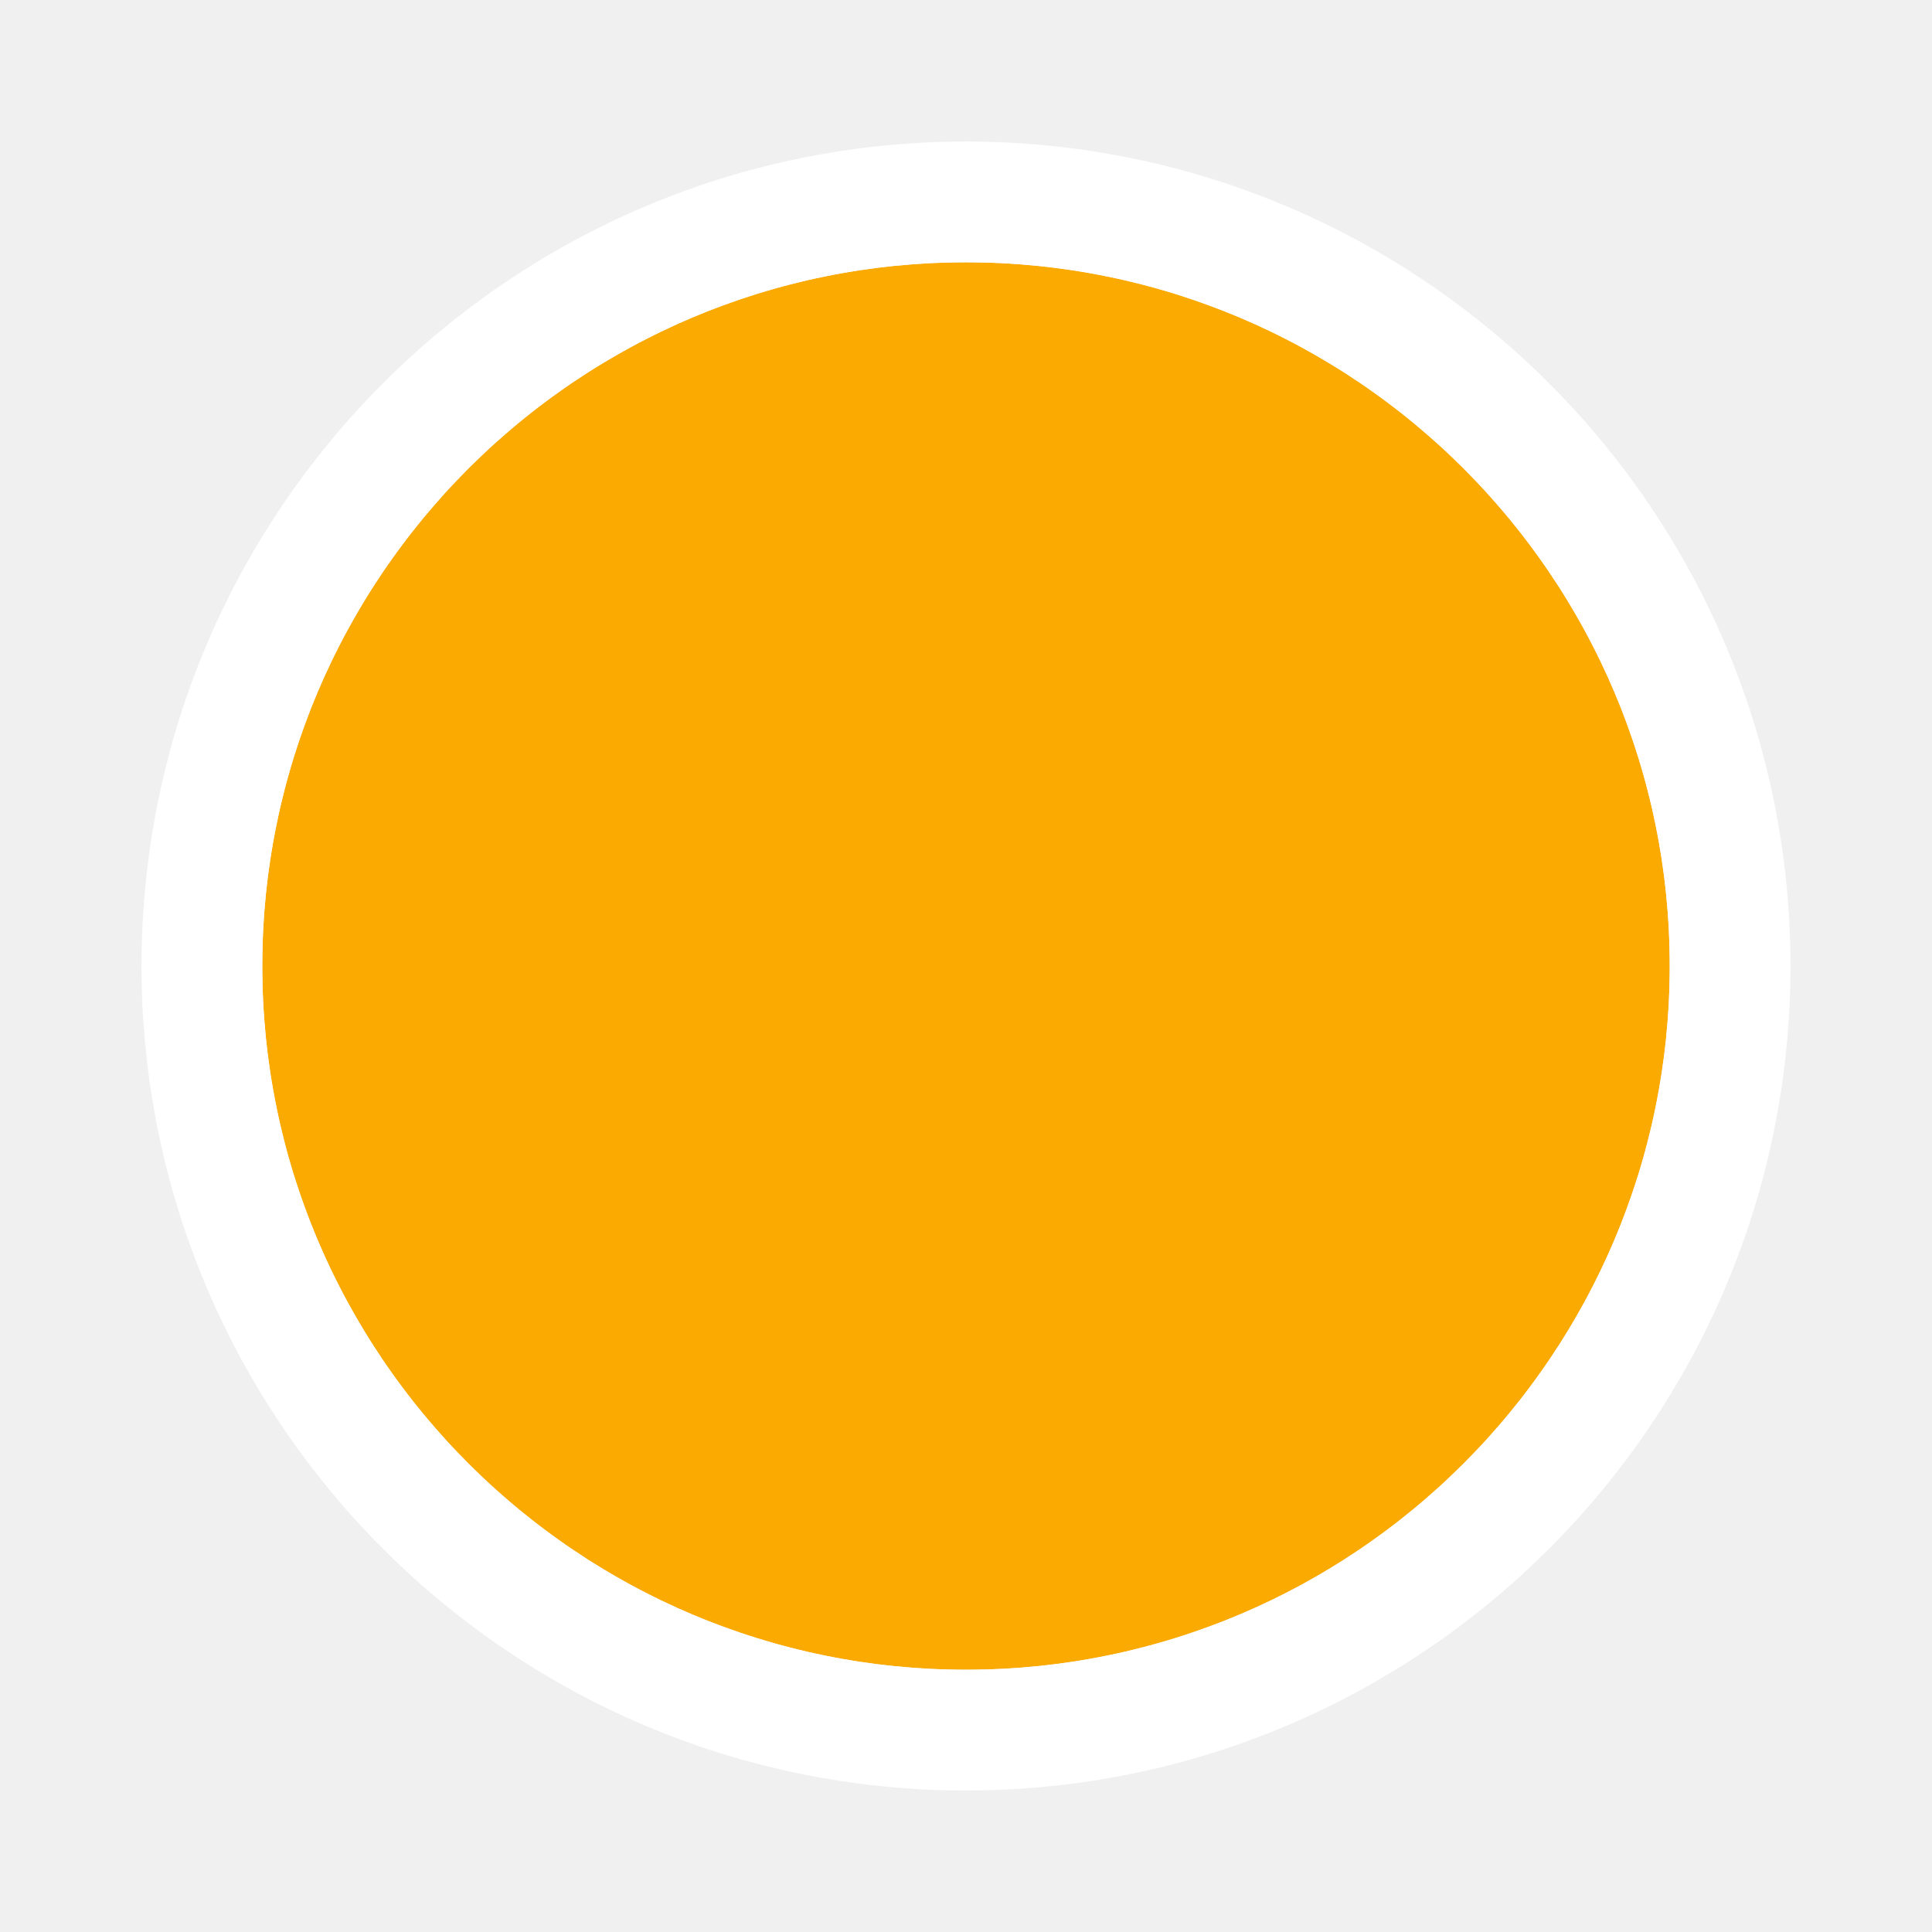
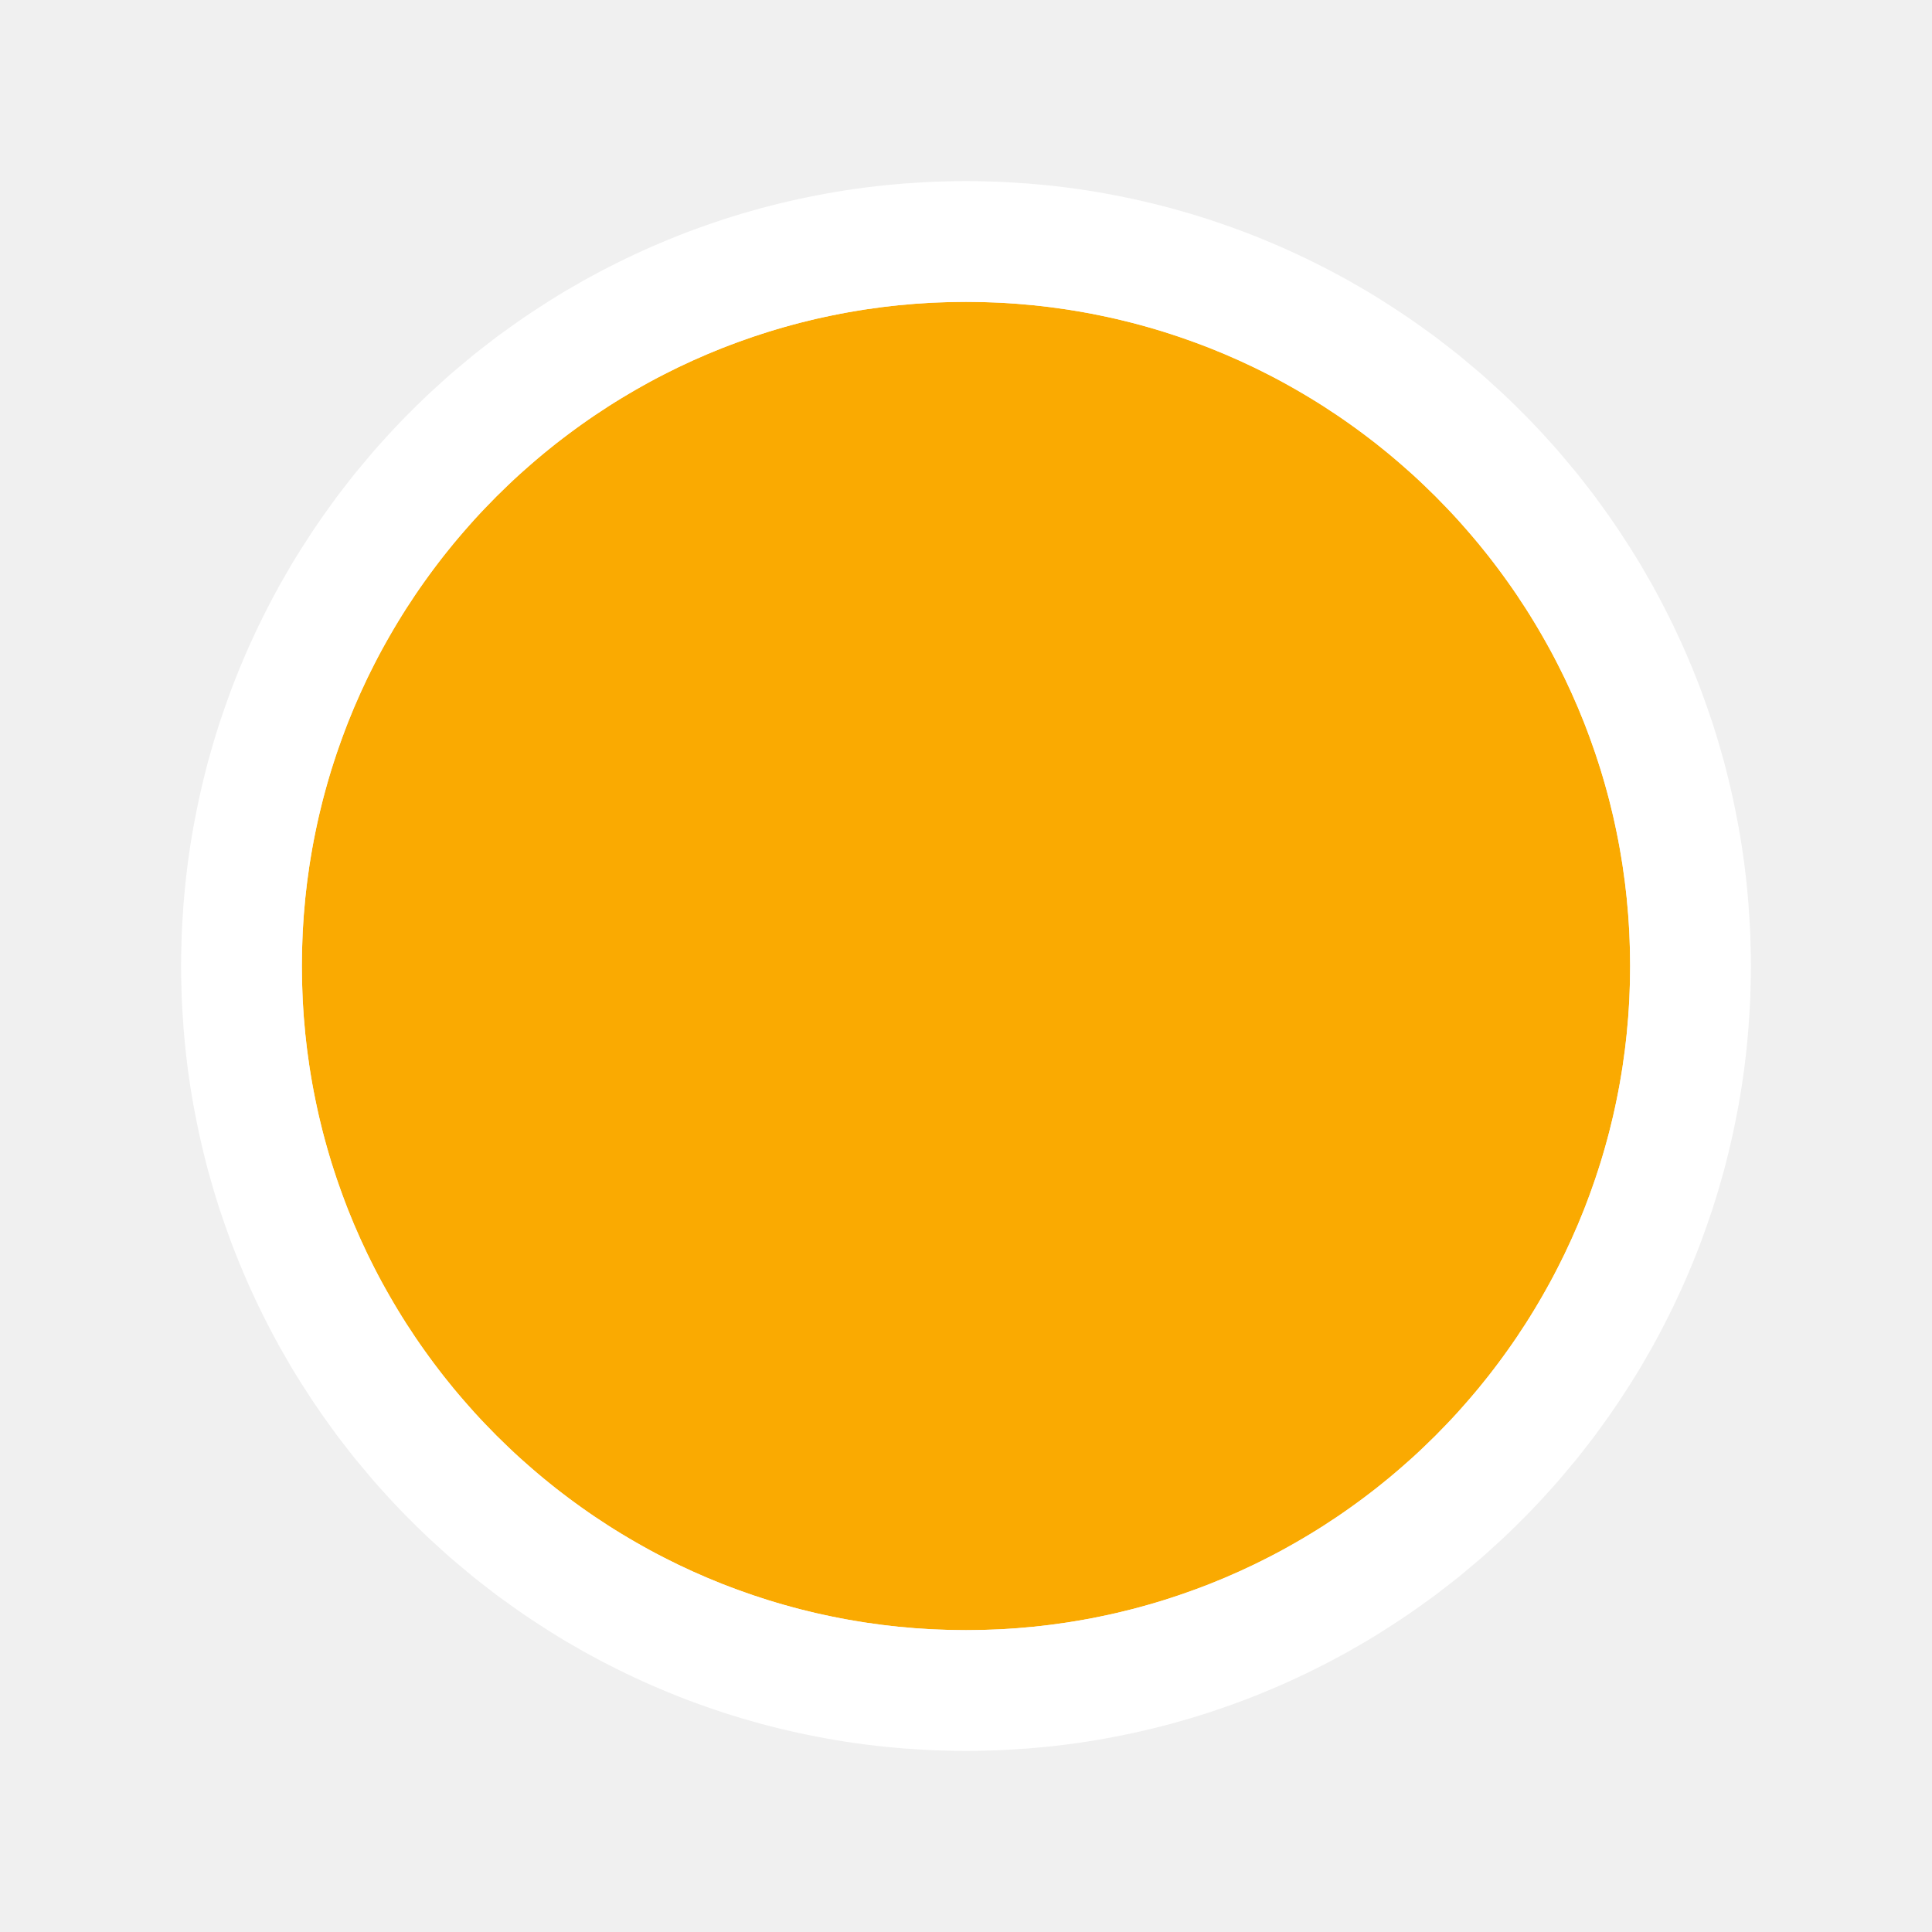
<svg xmlns="http://www.w3.org/2000/svg" width="100%" height="100%" viewBox="0 0 32 32" version="1.1" xml:space="preserve" style="fill-rule:evenodd;clip-rule:evenodd;stroke-linejoin:round;stroke-miterlimit:1.414;">
  <g transform="matrix(1,0,0,1,-72,-251)">
    <g id="ll_linked" transform="matrix(1,0,0,1,72,251)">
      <rect x="0" y="0" width="32" height="32" style="fill:none;" />
-       <g transform="matrix(1.45697,0,0,1.45697,-7.31149,-413.806)">
+       <g transform="matrix(1.375,0,0,1.375,-6,-389.625)">
        <circle cx="16" cy="295" r="8" style="fill:rgb(250,170,1);" />
-         <path d="M16.121,285.628L16.241,285.63L16.361,285.634L16.481,285.639L16.6,285.646L16.719,285.655L16.838,285.664L16.956,285.676L17.074,285.688L17.192,285.703L17.309,285.718L17.425,285.735L17.541,285.754L17.657,285.774L17.772,285.795L17.887,285.818L18.001,285.842L18.115,285.868L18.228,285.894L18.341,285.923L18.453,285.952L18.564,285.983L18.675,286.016L18.786,286.049L18.896,286.084L19.005,286.12L19.114,286.158L19.222,286.197L19.329,286.237L19.436,286.278L19.542,286.321L19.648,286.365L19.753,286.41L19.857,286.456L19.96,286.504L20.063,286.553L20.165,286.603L20.267,286.654L20.368,286.707L20.468,286.76L20.567,286.815L20.665,286.871L20.763,286.928L20.86,286.986L20.956,287.045L21.052,287.106L21.146,287.167L21.24,287.23L21.333,287.293L21.426,287.358L21.517,287.424L21.608,287.491L21.697,287.559L21.786,287.628L21.874,287.698L21.961,287.769L22.048,287.841L22.133,287.914L22.218,287.988L22.301,288.063L22.384,288.14L22.466,288.217L22.547,288.295L22.626,288.374L22.705,288.453L22.783,288.534L22.86,288.616L22.937,288.699L23.012,288.782L23.086,288.867L23.159,288.952L23.231,289.039L23.302,289.126L23.372,289.214L23.441,289.303L23.509,289.392L23.576,289.483L23.642,289.574L23.707,289.667L23.77,289.76L23.833,289.854L23.894,289.948L23.955,290.044L24.014,290.14L24.072,290.237L24.129,290.335L24.185,290.433L24.24,290.533L24.294,290.632L24.346,290.733L24.397,290.835L24.447,290.937L24.496,291.04L24.544,291.143L24.59,291.247L24.635,291.352L24.679,291.458L24.722,291.564L24.763,291.671L24.803,291.778L24.842,291.886L24.88,291.995L24.916,292.104L24.951,292.214L24.984,292.325L25.017,292.436L25.048,292.547L25.077,292.659L25.106,292.772L25.132,292.885L25.158,292.999L25.182,293.113L25.205,293.228L25.226,293.343L25.246,293.459L25.265,293.575L25.282,293.691L25.297,293.808L25.312,293.926L25.324,294.044L25.336,294.162L25.345,294.281L25.354,294.4L25.361,294.519L25.366,294.639L25.37,294.759L25.372,294.879L25.373,295L25.372,295.121L25.37,295.241L25.366,295.361L25.361,295.481L25.354,295.6L25.345,295.719L25.336,295.838L25.324,295.956L25.312,296.074L25.297,296.192L25.282,296.309L25.265,296.425L25.246,296.541L25.226,296.657L25.205,296.772L25.182,296.887L25.158,297.001L25.132,297.115L25.106,297.228L25.077,297.341L25.048,297.453L25.017,297.564L24.984,297.675L24.951,297.786L24.916,297.896L24.88,298.005L24.842,298.114L24.803,298.222L24.763,298.329L24.722,298.436L24.679,298.542L24.635,298.648L24.59,298.753L24.544,298.857L24.496,298.96L24.447,299.063L24.397,299.165L24.346,299.267L24.294,299.368L24.24,299.467L24.185,299.567L24.129,299.665L24.072,299.763L24.014,299.86L23.955,299.956L23.894,300.052L23.833,300.146L23.77,300.24L23.707,300.333L23.642,300.426L23.576,300.517L23.509,300.608L23.441,300.697L23.372,300.786L23.302,300.874L23.231,300.961L23.159,301.048L23.086,301.133L23.012,301.218L22.937,301.301L22.86,301.384L22.783,301.466L22.705,301.547L22.626,301.626L22.546,301.705L22.466,301.783L22.384,301.86L22.301,301.937L22.218,302.012L22.133,302.086L22.048,302.159L21.961,302.231L21.874,302.302L21.786,302.372L21.697,302.441L21.608,302.509L21.517,302.576L21.426,302.642L21.333,302.707L21.24,302.77L21.146,302.833L21.052,302.894L20.956,302.955L20.86,303.014L20.763,303.072L20.665,303.129L20.567,303.185L20.468,303.24L20.368,303.293L20.267,303.346L20.165,303.397L20.063,303.447L19.96,303.496L19.857,303.544L19.753,303.59L19.648,303.635L19.542,303.679L19.436,303.722L19.329,303.763L19.222,303.803L19.114,303.842L19.005,303.88L18.896,303.916L18.786,303.951L18.675,303.984L18.564,304.017L18.453,304.048L18.341,304.077L18.228,304.106L18.115,304.132L18.001,304.158L17.887,304.182L17.772,304.205L17.657,304.226L17.541,304.246L17.425,304.265L17.309,304.282L17.192,304.297L17.074,304.312L16.956,304.324L16.838,304.336L16.719,304.345L16.6,304.354L16.481,304.361L16.361,304.366L16.241,304.37L16.121,304.372L16,304.373L15.879,304.372L15.759,304.37L15.639,304.366L15.519,304.361L15.4,304.354L15.281,304.345L15.162,304.336L15.044,304.324L14.926,304.312L14.808,304.297L14.691,304.282L14.575,304.265L14.459,304.246L14.343,304.226L14.228,304.205L14.113,304.182L13.999,304.158L13.885,304.132L13.772,304.106L13.659,304.077L13.547,304.048L13.436,304.017L13.325,303.984L13.214,303.951L13.104,303.916L12.995,303.88L12.886,303.842L12.778,303.803L12.671,303.763L12.564,303.722L12.458,303.679L12.352,303.635L12.247,303.59L12.143,303.544L12.04,303.496L11.937,303.447L11.835,303.397L11.733,303.346L11.632,303.293L11.532,303.24L11.433,303.185L11.335,303.129L11.237,303.072L11.14,303.014L11.044,302.955L10.948,302.894L10.854,302.833L10.76,302.77L10.667,302.707L10.574,302.642L10.483,302.576L10.393,302.509L10.303,302.441L10.214,302.372L10.126,302.302L10.039,302.231L9.952,302.159L9.867,302.086L9.782,302.012L9.699,301.937L9.616,301.86L9.534,301.783L9.454,301.705L9.374,301.626L9.295,301.547L9.217,301.466L9.14,301.384L9.063,301.301L8.988,301.218L8.914,301.133L8.841,301.048L8.769,300.961L8.698,300.874L8.628,300.786L8.559,300.697L8.491,300.608L8.424,300.517L8.358,300.426L8.293,300.333L8.23,300.24L8.167,300.146L8.106,300.052L8.045,299.956L7.986,299.86L7.928,299.763L7.871,299.665L7.815,299.567L7.76,299.468L7.706,299.367L7.654,299.267L7.603,299.165L7.553,299.063L7.504,298.96L7.456,298.857L7.41,298.753L7.365,298.648L7.321,298.542L7.278,298.436L7.237,298.329L7.197,298.222L7.158,298.114L7.12,298.005L7.084,297.896L7.049,297.786L7.016,297.675L6.983,297.564L6.952,297.453L6.923,297.341L6.894,297.228L6.868,297.115L6.842,297.001L6.818,296.887L6.795,296.772L6.774,296.657L6.754,296.541L6.735,296.425L6.718,296.309L6.703,296.192L6.688,296.074L6.676,295.956L6.664,295.838L6.655,295.719L6.646,295.6L6.639,295.481L6.634,295.361L6.63,295.241L6.628,295.121L6.627,295L6.628,294.879L6.63,294.759L6.634,294.639L6.639,294.519L6.646,294.4L6.655,294.281L6.664,294.162L6.676,294.044L6.688,293.926L6.703,293.808L6.718,293.691L6.735,293.575L6.754,293.459L6.774,293.343L6.795,293.228L6.818,293.113L6.842,292.999L6.868,292.885L6.894,292.772L6.923,292.659L6.952,292.547L6.983,292.436L7.016,292.325L7.049,292.214L7.084,292.104L7.12,291.995L7.158,291.886L7.197,291.778L7.237,291.671L7.278,291.564L7.321,291.458L7.365,291.352L7.41,291.247L7.456,291.143L7.504,291.04L7.553,290.937L7.603,290.835L7.654,290.733L7.706,290.633L7.76,290.532L7.815,290.433L7.871,290.335L7.928,290.237L7.986,290.14L8.045,290.044L8.106,289.948L8.167,289.854L8.23,289.76L8.293,289.667L8.358,289.574L8.424,289.483L8.491,289.392L8.559,289.303L8.628,289.214L8.698,289.126L8.769,289.039L8.841,288.952L8.914,288.867L8.988,288.782L9.063,288.699L9.14,288.616L9.217,288.534L9.295,288.453L9.374,288.374L9.453,288.295L9.534,288.217L9.616,288.14L9.699,288.063L9.782,287.988L9.867,287.914L9.952,287.841L10.039,287.769L10.126,287.698L10.214,287.628L10.303,287.559L10.393,287.491L10.483,287.424L10.574,287.358L10.667,287.293L10.76,287.23L10.854,287.167L10.948,287.106L11.044,287.045L11.14,286.986L11.237,286.928L11.335,286.871L11.433,286.815L11.532,286.76L11.632,286.707L11.733,286.654L11.835,286.603L11.937,286.553L12.04,286.504L12.143,286.456L12.247,286.41L12.352,286.365L12.458,286.321L12.564,286.278L12.671,286.237L12.778,286.197L12.886,286.158L12.995,286.12L13.104,286.084L13.214,286.049L13.325,286.016L13.436,285.983L13.547,285.952L13.659,285.923L13.772,285.894L13.885,285.868L13.999,285.842L14.113,285.818L14.228,285.795L14.343,285.774L14.459,285.754L14.575,285.735L14.691,285.718L14.808,285.703L14.926,285.688L15.044,285.676L15.162,285.664L15.281,285.655L15.4,285.646L15.519,285.639L15.639,285.634L15.759,285.63L15.879,285.628L16,285.627L16.121,285.628ZM15.897,287.001L15.794,287.003L15.691,287.006L15.589,287.01L15.487,287.016L15.385,287.023L15.284,287.032L15.183,287.041L15.082,287.052L14.982,287.064L14.882,287.078L14.782,287.092L14.683,287.108L14.585,287.125L14.486,287.143L14.389,287.163L14.291,287.183L14.194,287.205L14.098,287.228L14.002,287.252L13.906,287.277L13.811,287.304L13.716,287.331L13.622,287.36L13.528,287.39L13.435,287.421L13.343,287.453L13.251,287.486L13.159,287.52L13.068,287.555L12.977,287.592L12.887,287.629L12.798,287.668L12.709,287.707L12.621,287.748L12.533,287.789L12.446,287.832L12.359,287.876L12.273,287.92L12.188,287.966L12.103,288.013L12.019,288.061L11.936,288.109L11.853,288.159L11.771,288.209L11.689,288.261L11.609,288.314L11.528,288.367L11.449,288.421L11.37,288.477L11.292,288.533L11.215,288.59L11.138,288.648L11.062,288.707L10.987,288.767L10.912,288.828L10.839,288.889L10.766,288.952L10.694,289.015L10.622,289.079L10.551,289.144L10.482,289.21L10.413,289.277L10.344,289.344L10.277,289.413L10.21,289.482L10.144,289.551L10.079,289.622L10.015,289.694L9.952,289.766L9.889,289.839L9.828,289.912L9.767,289.987L9.707,290.062L9.648,290.138L9.59,290.215L9.533,290.292L9.477,290.37L9.421,290.449L9.367,290.528L9.314,290.609L9.261,290.689L9.209,290.771L9.159,290.853L9.109,290.936L9.061,291.019L9.013,291.103L8.966,291.188L8.92,291.273L8.876,291.359L8.832,291.446L8.789,291.533L8.748,291.621L8.707,291.709L8.668,291.798L8.629,291.887L8.592,291.977L8.555,292.068L8.52,292.159L8.486,292.251L8.453,292.343L8.421,292.435L8.39,292.528L8.36,292.622L8.331,292.716L8.304,292.811L8.277,292.906L8.252,293.002L8.228,293.098L8.205,293.194L8.183,293.291L8.163,293.389L8.143,293.486L8.125,293.585L8.108,293.683L8.092,293.782L8.078,293.882L8.064,293.982L8.052,294.082L8.041,294.183L8.032,294.284L8.023,294.385L8.016,294.487L8.01,294.589L8.006,294.691L8.003,294.794L8.001,294.897L8,295L8.001,295.103L8.003,295.206L8.006,295.309L8.01,295.411L8.016,295.513L8.023,295.615L8.032,295.716L8.041,295.817L8.052,295.918L8.064,296.018L8.078,296.118L8.092,296.218L8.108,296.317L8.125,296.415L8.143,296.514L8.163,296.611L8.183,296.709L8.205,296.806L8.228,296.902L8.252,296.998L8.277,297.094L8.304,297.189L8.331,297.284L8.36,297.378L8.39,297.472L8.421,297.565L8.453,297.657L8.486,297.749L8.52,297.841L8.555,297.932L8.592,298.023L8.629,298.113L8.668,298.202L8.707,298.291L8.748,298.379L8.789,298.467L8.832,298.554L8.876,298.641L8.92,298.727L8.966,298.812L9.013,298.897L9.061,298.981L9.109,299.064L9.159,299.147L9.209,299.229L9.261,299.311L9.314,299.391L9.367,299.472L9.421,299.551L9.477,299.63L9.533,299.708L9.59,299.785L9.648,299.862L9.707,299.938L9.767,300.013L9.828,300.088L9.889,300.161L9.952,300.234L10.015,300.306L10.079,300.378L10.144,300.449L10.21,300.518L10.277,300.587L10.344,300.656L10.413,300.723L10.482,300.79L10.551,300.856L10.622,300.921L10.694,300.985L10.766,301.048L10.839,301.111L10.912,301.172L10.987,301.233L11.062,301.293L11.138,301.352L11.215,301.41L11.292,301.467L11.37,301.523L11.449,301.579L11.528,301.633L11.609,301.686L11.689,301.739L11.771,301.791L11.853,301.841L11.936,301.891L12.019,301.939L12.103,301.987L12.188,302.034L12.273,302.08L12.359,302.124L12.446,302.168L12.533,302.211L12.621,302.252L12.709,302.293L12.798,302.332L12.887,302.371L12.977,302.408L13.068,302.445L13.159,302.48L13.251,302.514L13.343,302.547L13.435,302.579L13.528,302.61L13.622,302.64L13.716,302.669L13.811,302.696L13.906,302.723L14.002,302.748L14.098,302.772L14.194,302.795L14.291,302.817L14.389,302.837L14.486,302.857L14.585,302.875L14.683,302.892L14.782,302.908L14.882,302.922L14.982,302.936L15.082,302.948L15.183,302.959L15.284,302.968L15.385,302.977L15.487,302.984L15.589,302.99L15.691,302.994L15.794,302.997L15.897,302.999L16,303L16.103,302.999L16.206,302.997L16.309,302.994L16.411,302.99L16.513,302.984L16.615,302.977L16.716,302.968L16.817,302.959L16.918,302.948L17.018,302.936L17.118,302.922L17.218,302.908L17.317,302.892L17.415,302.875L17.514,302.857L17.611,302.837L17.709,302.817L17.806,302.795L17.902,302.772L17.998,302.748L18.094,302.723L18.189,302.696L18.284,302.669L18.378,302.64L18.472,302.61L18.565,302.579L18.657,302.547L18.749,302.514L18.841,302.48L18.932,302.445L19.023,302.408L19.113,302.371L19.202,302.332L19.291,302.293L19.379,302.252L19.467,302.211L19.554,302.168L19.641,302.124L19.727,302.08L19.812,302.034L19.897,301.987L19.981,301.939L20.064,301.891L20.147,301.841L20.229,301.791L20.311,301.739L20.391,301.686L20.472,301.633L20.551,301.579L20.63,301.523L20.708,301.467L20.785,301.41L20.862,301.352L20.938,301.293L21.013,301.233L21.088,301.172L21.161,301.111L21.234,301.048L21.306,300.985L21.378,300.921L21.449,300.856L21.518,300.79L21.587,300.723L21.656,300.656L21.723,300.587L21.79,300.518L21.856,300.449L21.921,300.378L21.985,300.306L22.048,300.234L22.111,300.161L22.172,300.088L22.233,300.013L22.293,299.938L22.352,299.862L22.41,299.785L22.467,299.708L22.523,299.63L22.579,299.551L22.633,299.472L22.686,299.391L22.739,299.311L22.791,299.229L22.841,299.147L22.891,299.064L22.939,298.981L22.987,298.897L23.034,298.812L23.08,298.727L23.124,298.641L23.168,298.554L23.211,298.467L23.252,298.379L23.293,298.291L23.332,298.202L23.371,298.113L23.408,298.023L23.445,297.932L23.48,297.841L23.514,297.749L23.547,297.657L23.579,297.565L23.61,297.472L23.64,297.378L23.669,297.284L23.696,297.189L23.723,297.094L23.748,296.998L23.772,296.902L23.795,296.806L23.817,296.709L23.837,296.611L23.857,296.514L23.875,296.415L23.892,296.317L23.908,296.218L23.922,296.118L23.936,296.018L23.948,295.918L23.959,295.817L23.968,295.716L23.977,295.615L23.984,295.513L23.99,295.411L23.994,295.309L23.997,295.206L23.999,295.103L24,295L23.999,294.897L23.997,294.794L23.994,294.691L23.99,294.589L23.984,294.487L23.977,294.385L23.968,294.284L23.959,294.183L23.948,294.082L23.936,293.982L23.922,293.882L23.908,293.782L23.892,293.683L23.875,293.585L23.857,293.486L23.837,293.389L23.817,293.291L23.795,293.194L23.772,293.098L23.748,293.002L23.723,292.906L23.696,292.811L23.669,292.716L23.64,292.622L23.61,292.528L23.579,292.435L23.547,292.343L23.514,292.251L23.48,292.159L23.445,292.068L23.408,291.977L23.371,291.887L23.332,291.798L23.293,291.709L23.252,291.621L23.211,291.533L23.168,291.446L23.124,291.359L23.08,291.273L23.034,291.188L22.987,291.103L22.939,291.019L22.891,290.936L22.841,290.853L22.791,290.771L22.739,290.689L22.686,290.609L22.633,290.528L22.579,290.449L22.523,290.37L22.467,290.292L22.41,290.215L22.352,290.138L22.293,290.062L22.233,289.987L22.172,289.912L22.111,289.839L22.048,289.766L21.985,289.694L21.921,289.622L21.856,289.551L21.79,289.482L21.723,289.413L21.656,289.344L21.587,289.277L21.518,289.21L21.449,289.144L21.378,289.079L21.306,289.015L21.234,288.952L21.161,288.889L21.088,288.828L21.013,288.767L20.938,288.707L20.862,288.648L20.785,288.59L20.708,288.533L20.63,288.477L20.551,288.421L20.472,288.367L20.391,288.314L20.311,288.261L20.229,288.209L20.147,288.159L20.064,288.109L19.981,288.061L19.897,288.013L19.812,287.966L19.727,287.92L19.641,287.876L19.554,287.832L19.467,287.789L19.379,287.748L19.291,287.707L19.202,287.668L19.113,287.629L19.023,287.592L18.932,287.555L18.841,287.52L18.749,287.486L18.657,287.453L18.565,287.421L18.472,287.39L18.378,287.36L18.284,287.331L18.189,287.304L18.094,287.277L17.998,287.252L17.902,287.228L17.806,287.205L17.709,287.183L17.611,287.163L17.514,287.143L17.415,287.125L17.317,287.108L17.218,287.092L17.118,287.078L17.018,287.064L16.918,287.052L16.817,287.041L16.716,287.032L16.615,287.023L16.513,287.016L16.411,287.01L16.309,287.006L16.206,287.003L16.103,287.001L16,287L15.897,287.001Z" style="fill:white;" />
+         <path d="M16.122,285.546L16.243,285.549L16.364,285.552L16.485,285.558L16.606,285.565L16.726,285.573L16.845,285.583L16.965,285.594L17.083,285.607L17.202,285.621L17.32,285.637L17.438,285.654L17.555,285.673L17.671,285.693L17.788,285.715L17.903,285.738L18.019,285.762L18.133,285.788L18.247,285.815L18.361,285.843L18.474,285.873L18.587,285.905L18.699,285.937L18.81,285.971L18.921,286.006L19.031,286.043L19.141,286.081L19.25,286.12L19.358,286.16L19.466,286.202L19.573,286.245L19.68,286.29L19.786,286.335L19.891,286.382L19.995,286.43L20.099,286.479L20.202,286.53L20.304,286.581L20.406,286.634L20.507,286.688L20.607,286.743L20.706,286.8L20.805,286.857L20.903,286.916L21,286.976L21.096,287.037L21.191,287.099L21.286,287.162L21.38,287.226L21.473,287.292L21.565,287.358L21.657,287.425L21.747,287.494L21.837,287.564L21.926,287.634L22.013,287.706L22.1,287.779L22.187,287.852L22.272,287.927L22.356,288.003L22.44,288.08L22.522,288.157L22.604,288.236L22.684,288.316L22.764,288.396L22.843,288.478L22.92,288.56L22.997,288.644L23.073,288.728L23.148,288.813L23.221,288.9L23.294,288.987L23.366,289.074L23.436,289.163L23.506,289.253L23.575,289.343L23.642,289.435L23.708,289.527L23.774,289.62L23.838,289.714L23.901,289.809L23.963,289.904L24.024,290L24.084,290.097L24.143,290.195L24.2,290.294L24.257,290.393L24.312,290.493L24.366,290.594L24.419,290.696L24.47,290.798L24.521,290.901L24.57,291.005L24.618,291.109L24.665,291.214L24.71,291.32L24.755,291.427L24.798,291.534L24.84,291.642L24.88,291.75L24.919,291.859L24.957,291.969L24.994,292.079L25.029,292.19L25.063,292.301L25.095,292.413L25.127,292.526L25.157,292.639L25.185,292.753L25.212,292.867L25.238,292.981L25.262,293.097L25.285,293.212L25.307,293.329L25.327,293.445L25.346,293.562L25.363,293.68L25.379,293.798L25.393,293.917L25.406,294.035L25.417,294.155L25.427,294.274L25.435,294.394L25.442,294.515L25.448,294.636L25.451,294.757L25.454,294.878L25.455,295L25.454,295.122L25.451,295.243L25.448,295.364L25.442,295.485L25.435,295.606L25.427,295.726L25.417,295.845L25.406,295.965L25.393,296.083L25.379,296.202L25.363,296.32L25.346,296.438L25.327,296.555L25.307,296.671L25.285,296.788L25.262,296.903L25.238,297.019L25.212,297.133L25.185,297.247L25.157,297.361L25.127,297.474L25.095,297.587L25.063,297.699L25.029,297.81L24.994,297.921L24.957,298.031L24.919,298.141L24.88,298.25L24.84,298.358L24.798,298.466L24.755,298.573L24.71,298.68L24.665,298.786L24.618,298.891L24.57,298.995L24.521,299.099L24.47,299.202L24.419,299.304L24.366,299.406L24.312,299.507L24.257,299.607L24.2,299.706L24.143,299.805L24.084,299.903L24.024,300L23.963,300.096L23.901,300.191L23.838,300.286L23.774,300.38L23.708,300.473L23.642,300.565L23.575,300.657L23.506,300.747L23.436,300.837L23.366,300.926L23.294,301.013L23.221,301.1L23.148,301.187L23.073,301.272L22.997,301.356L22.92,301.44L22.843,301.522L22.764,301.604L22.684,301.684L22.604,301.764L22.522,301.843L22.44,301.92L22.356,301.997L22.272,302.073L22.187,302.148L22.1,302.221L22.013,302.294L21.926,302.366L21.837,302.436L21.747,302.506L21.657,302.575L21.565,302.642L21.473,302.708L21.38,302.774L21.286,302.838L21.191,302.901L21.096,302.963L21,303.024L20.903,303.084L20.805,303.143L20.706,303.2L20.607,303.257L20.507,303.312L20.406,303.366L20.304,303.419L20.202,303.47L20.099,303.521L19.995,303.57L19.891,303.618L19.786,303.665L19.68,303.71L19.573,303.755L19.466,303.798L19.358,303.84L19.25,303.88L19.141,303.919L19.031,303.957L18.921,303.994L18.81,304.029L18.699,304.063L18.587,304.095L18.474,304.127L18.361,304.157L18.247,304.185L18.133,304.212L18.019,304.238L17.903,304.262L17.788,304.285L17.671,304.307L17.555,304.327L17.438,304.346L17.32,304.363L17.202,304.379L17.083,304.393L16.965,304.406L16.845,304.417L16.726,304.427L16.606,304.435L16.485,304.442L16.364,304.448L16.243,304.451L16.122,304.454L16,304.455L15.878,304.454L15.757,304.451L15.636,304.448L15.515,304.442L15.394,304.435L15.274,304.427L15.155,304.417L15.035,304.406L14.917,304.393L14.798,304.379L14.68,304.363L14.562,304.346L14.445,304.327L14.329,304.307L14.212,304.285L14.097,304.262L13.981,304.238L13.867,304.212L13.753,304.185L13.639,304.157L13.526,304.127L13.413,304.095L13.301,304.063L13.19,304.029L13.079,303.994L12.969,303.957L12.859,303.919L12.75,303.88L12.642,303.84L12.534,303.798L12.427,303.755L12.32,303.71L12.214,303.665L12.109,303.618L12.005,303.57L11.901,303.521L11.798,303.47L11.696,303.419L11.594,303.366L11.493,303.312L11.393,303.257L11.294,303.2L11.195,303.143L11.097,303.084L11,303.024L10.904,302.963L10.809,302.901L10.714,302.838L10.62,302.774L10.527,302.708L10.435,302.642L10.343,302.575L10.253,302.506L10.163,302.436L10.074,302.366L9.987,302.294L9.9,302.221L9.813,302.148L9.728,302.073L9.644,301.997L9.56,301.92L9.478,301.843L9.396,301.764L9.316,301.684L9.236,301.604L9.157,301.522L9.08,301.44L9.003,301.356L8.927,301.272L8.852,301.187L8.779,301.1L8.706,301.013L8.634,300.926L8.564,300.837L8.494,300.747L8.425,300.657L8.358,300.565L8.292,300.473L8.226,300.38L8.162,300.286L8.099,300.191L8.037,300.096L7.976,300L7.916,299.903L7.857,299.805L7.8,299.706L7.743,299.607L7.688,299.507L7.634,299.406L7.581,299.304L7.53,299.202L7.479,299.099L7.43,298.995L7.382,298.891L7.335,298.786L7.29,298.68L7.245,298.573L7.202,298.466L7.16,298.358L7.12,298.25L7.081,298.141L7.043,298.031L7.006,297.921L6.971,297.81L6.937,297.699L6.905,297.587L6.873,297.474L6.843,297.361L6.815,297.247L6.788,297.133L6.762,297.019L6.738,296.903L6.715,296.788L6.693,296.671L6.673,296.555L6.654,296.438L6.637,296.32L6.621,296.202L6.607,296.083L6.594,295.965L6.583,295.845L6.573,295.726L6.565,295.606L6.558,295.485L6.552,295.364L6.549,295.243L6.546,295.122L6.545,295L6.546,294.878L6.549,294.757L6.552,294.636L6.558,294.515L6.565,294.394L6.573,294.274L6.583,294.155L6.594,294.035L6.607,293.917L6.621,293.798L6.637,293.68L6.654,293.562L6.673,293.445L6.693,293.329L6.715,293.212L6.738,293.097L6.762,292.981L6.788,292.867L6.815,292.753L6.843,292.639L6.873,292.526L6.905,292.413L6.937,292.301L6.971,292.19L7.006,292.079L7.043,291.969L7.081,291.859L7.12,291.75L7.16,291.642L7.202,291.534L7.245,291.427L7.29,291.32L7.335,291.214L7.382,291.109L7.43,291.005L7.479,290.901L7.53,290.798L7.581,290.696L7.634,290.594L7.688,290.493L7.743,290.393L7.8,290.294L7.857,290.195L7.916,290.097L7.976,290L8.037,289.904L8.099,289.809L8.162,289.714L8.226,289.62L8.292,289.527L8.358,289.435L8.425,289.343L8.494,289.253L8.564,289.163L8.634,289.074L8.706,288.987L8.779,288.9L8.852,288.813L8.927,288.728L9.003,288.644L9.08,288.56L9.157,288.478L9.236,288.396L9.316,288.316L9.396,288.236L9.478,288.157L9.56,288.08L9.644,288.003L9.728,287.927L9.813,287.852L9.9,287.779L9.987,287.706L10.074,287.634L10.163,287.564L10.253,287.494L10.343,287.425L10.435,287.358L10.527,287.292L10.62,287.226L10.714,287.162L10.809,287.099L10.904,287.037L11,286.976L11.097,286.916L11.195,286.857L11.294,286.8L11.393,286.743L11.493,286.688L11.594,286.634L11.696,286.581L11.798,286.53L11.901,286.479L12.005,286.43L12.109,286.382L12.214,286.335L12.32,286.29L12.427,286.245L12.534,286.202L12.642,286.16L12.75,286.12L12.859,286.081L12.969,286.043L13.079,286.006L13.19,285.971L13.301,285.937L13.413,285.905L13.526,285.873L13.639,285.843L13.753,285.815L13.867,285.788L13.981,285.762L14.097,285.738L14.212,285.715L14.329,285.693L14.445,285.673L14.562,285.654L14.68,285.637L14.798,285.621L14.917,285.607L15.035,285.594L15.155,285.583L15.274,285.573L15.394,285.565L15.515,285.558L15.636,285.552L15.757,285.549L15.878,285.546L16,285.545L16.122,285.546ZM15.897,287.001L15.794,287.003L15.691,287.006L15.589,287.01L15.487,287.016L15.385,287.023L15.284,287.032L15.183,287.041L15.082,287.052L14.982,287.064L14.882,287.078L14.782,287.092L14.683,287.108L14.585,287.125L14.486,287.143L14.389,287.163L14.291,287.183L14.194,287.205L14.098,287.228L14.002,287.252L13.906,287.277L13.811,287.304L13.716,287.331L13.622,287.36L13.528,287.39L13.435,287.421L13.343,287.453L13.251,287.486L13.159,287.52L13.068,287.555L12.977,287.592L12.887,287.629L12.798,287.668L12.709,287.707L12.621,287.748L12.533,287.789L12.446,287.832L12.359,287.876L12.273,287.92L12.188,287.966L12.103,288.013L12.019,288.061L11.936,288.109L11.853,288.159L11.771,288.209L11.689,288.261L11.609,288.314L11.528,288.367L11.449,288.421L11.37,288.477L11.292,288.533L11.215,288.59L11.138,288.648L11.062,288.707L10.987,288.767L10.912,288.828L10.839,288.889L10.766,288.952L10.694,289.015L10.622,289.079L10.551,289.144L10.482,289.21L10.413,289.277L10.344,289.344L10.277,289.413L10.21,289.482L10.144,289.551L10.079,289.622L10.015,289.694L9.952,289.766L9.889,289.839L9.828,289.912L9.767,289.987L9.707,290.062L9.648,290.138L9.59,290.215L9.533,290.292L9.477,290.37L9.421,290.449L9.367,290.528L9.314,290.609L9.261,290.689L9.209,290.771L9.159,290.853L9.109,290.936L9.061,291.019L9.013,291.103L8.966,291.188L8.92,291.273L8.876,291.359L8.832,291.446L8.789,291.533L8.748,291.621L8.707,291.709L8.668,291.798L8.629,291.887L8.592,291.977L8.555,292.068L8.52,292.159L8.486,292.251L8.453,292.343L8.421,292.435L8.39,292.528L8.36,292.622L8.331,292.716L8.304,292.811L8.277,292.906L8.252,293.002L8.228,293.098L8.205,293.194L8.183,293.291L8.163,293.389L8.143,293.486L8.125,293.585L8.108,293.683L8.092,293.782L8.078,293.882L8.064,293.982L8.052,294.082L8.041,294.183L8.032,294.284L8.023,294.385L8.016,294.487L8.01,294.589L8.006,294.691L8.003,294.794L8.001,294.897L8,295L8.001,295.103L8.003,295.206L8.006,295.309L8.01,295.411L8.016,295.513L8.023,295.615L8.032,295.716L8.041,295.817L8.052,295.918L8.064,296.018L8.078,296.118L8.092,296.218L8.108,296.317L8.125,296.415L8.143,296.514L8.163,296.611L8.183,296.709L8.205,296.806L8.228,296.902L8.252,296.998L8.277,297.094L8.304,297.189L8.331,297.284L8.36,297.378L8.39,297.472L8.421,297.565L8.453,297.657L8.486,297.749L8.52,297.841L8.555,297.932L8.592,298.023L8.629,298.113L8.668,298.202L8.707,298.291L8.748,298.379L8.789,298.467L8.832,298.554L8.876,298.641L8.92,298.727L8.966,298.812L9.013,298.897L9.061,298.981L9.109,299.064L9.159,299.147L9.209,299.229L9.261,299.311L9.314,299.391L9.367,299.472L9.421,299.551L9.477,299.63L9.533,299.708L9.59,299.785L9.648,299.862L9.707,299.938L9.767,300.013L9.828,300.088L9.889,300.161L9.952,300.234L10.015,300.306L10.079,300.378L10.144,300.449L10.21,300.518L10.277,300.587L10.344,300.656L10.413,300.723L10.482,300.79L10.551,300.856L10.622,300.921L10.694,300.985L10.766,301.048L10.839,301.111L10.912,301.172L10.987,301.233L11.062,301.293L11.138,301.352L11.215,301.41L11.292,301.467L11.37,301.523L11.449,301.579L11.528,301.633L11.609,301.686L11.689,301.739L11.771,301.791L11.853,301.841L11.936,301.891L12.019,301.939L12.103,301.987L12.188,302.034L12.273,302.08L12.359,302.124L12.446,302.168L12.533,302.211L12.621,302.252L12.709,302.293L12.798,302.332L12.887,302.371L12.977,302.408L13.068,302.445L13.159,302.48L13.251,302.514L13.343,302.547L13.435,302.579L13.528,302.61L13.622,302.64L13.716,302.669L13.811,302.696L13.906,302.723L14.002,302.748L14.098,302.772L14.194,302.795L14.291,302.817L14.389,302.837L14.486,302.857L14.585,302.875L14.683,302.892L14.782,302.908L14.882,302.922L14.982,302.936L15.082,302.948L15.183,302.959L15.284,302.968L15.385,302.977L15.487,302.984L15.589,302.99L15.691,302.994L15.794,302.997L15.897,302.999L16,303L16.103,302.999L16.206,302.997L16.309,302.994L16.411,302.99L16.513,302.984L16.615,302.977L16.716,302.968L16.817,302.959L16.918,302.948L17.018,302.936L17.118,302.922L17.218,302.908L17.317,302.892L17.415,302.875L17.514,302.857L17.611,302.837L17.709,302.817L17.806,302.795L17.902,302.772L17.998,302.748L18.094,302.723L18.189,302.696L18.284,302.669L18.378,302.64L18.472,302.61L18.565,302.579L18.657,302.547L18.749,302.514L18.841,302.48L18.932,302.445L19.023,302.408L19.113,302.371L19.202,302.332L19.291,302.293L19.379,302.252L19.467,302.211L19.554,302.168L19.641,302.124L19.727,302.08L19.812,302.034L19.897,301.987L19.981,301.939L20.064,301.891L20.147,301.841L20.229,301.791L20.311,301.739L20.391,301.686L20.472,301.633L20.551,301.579L20.63,301.523L20.708,301.467L20.785,301.41L20.862,301.352L20.938,301.293L21.013,301.233L21.088,301.172L21.161,301.111L21.234,301.048L21.306,300.985L21.378,300.921L21.449,300.856L21.518,300.79L21.587,300.723L21.656,300.656L21.723,300.587L21.79,300.518L21.856,300.449L21.921,300.378L21.985,300.306L22.048,300.234L22.111,300.161L22.172,300.088L22.233,300.013L22.293,299.938L22.352,299.862L22.41,299.785L22.467,299.708L22.523,299.63L22.579,299.551L22.633,299.472L22.686,299.391L22.739,299.311L22.791,299.229L22.841,299.147L22.891,299.064L22.939,298.981L22.987,298.897L23.034,298.812L23.08,298.727L23.124,298.641L23.168,298.554L23.211,298.467L23.252,298.379L23.293,298.291L23.332,298.202L23.371,298.113L23.408,298.023L23.445,297.932L23.48,297.841L23.514,297.749L23.547,297.657L23.579,297.565L23.61,297.472L23.64,297.378L23.669,297.284L23.696,297.189L23.723,297.094L23.748,296.998L23.772,296.902L23.795,296.806L23.817,296.709L23.837,296.611L23.857,296.514L23.875,296.415L23.892,296.317L23.908,296.218L23.922,296.118L23.936,296.018L23.948,295.918L23.959,295.817L23.968,295.716L23.977,295.615L23.984,295.513L23.99,295.411L23.994,295.309L23.997,295.206L23.999,295.103L24,295L23.999,294.897L23.997,294.794L23.994,294.691L23.99,294.589L23.984,294.487L23.977,294.385L23.968,294.284L23.959,294.183L23.948,294.082L23.936,293.982L23.922,293.882L23.908,293.782L23.892,293.683L23.875,293.585L23.857,293.486L23.837,293.389L23.817,293.291L23.795,293.194L23.772,293.098L23.748,293.002L23.723,292.906L23.696,292.811L23.669,292.716L23.64,292.622L23.61,292.528L23.579,292.435L23.547,292.343L23.514,292.251L23.48,292.159L23.445,292.068L23.408,291.977L23.371,291.887L23.332,291.798L23.293,291.709L23.252,291.621L23.211,291.533L23.168,291.446L23.124,291.359L23.08,291.273L23.034,291.188L22.987,291.103L22.939,291.019L22.891,290.936L22.841,290.853L22.791,290.771L22.739,290.689L22.686,290.609L22.633,290.528L22.579,290.449L22.523,290.37L22.467,290.292L22.41,290.215L22.352,290.138L22.293,290.062L22.233,289.987L22.172,289.912L22.111,289.839L22.048,289.766L21.985,289.694L21.921,289.622L21.856,289.551L21.79,289.482L21.723,289.413L21.656,289.344L21.587,289.277L21.518,289.21L21.449,289.144L21.378,289.079L21.306,289.015L21.234,288.952L21.161,288.889L21.088,288.828L21.013,288.767L20.938,288.707L20.862,288.648L20.785,288.59L20.708,288.533L20.63,288.477L20.551,288.421L20.472,288.367L20.391,288.314L20.311,288.261L20.229,288.209L20.147,288.159L20.064,288.109L19.981,288.061L19.897,288.013L19.812,287.966L19.727,287.92L19.641,287.876L19.554,287.832L19.467,287.789L19.379,287.748L19.291,287.707L19.202,287.668L19.113,287.629L19.023,287.592L18.932,287.555L18.841,287.52L18.749,287.486L18.657,287.453L18.565,287.421L18.472,287.39L18.378,287.36L18.284,287.331L18.189,287.304L18.094,287.277L17.998,287.252L17.902,287.228L17.806,287.205L17.709,287.183L17.611,287.163L17.514,287.143L17.415,287.125L17.317,287.108L17.218,287.092L17.118,287.078L17.018,287.064L16.918,287.052L16.817,287.041L16.716,287.032L16.615,287.023L16.513,287.016L16.411,287.01L16.309,287.006L16.206,287.003L16.103,287.001L16,287L15.897,287.001Z" style="fill:white;" />
      </g>
    </g>
  </g>
</svg>
